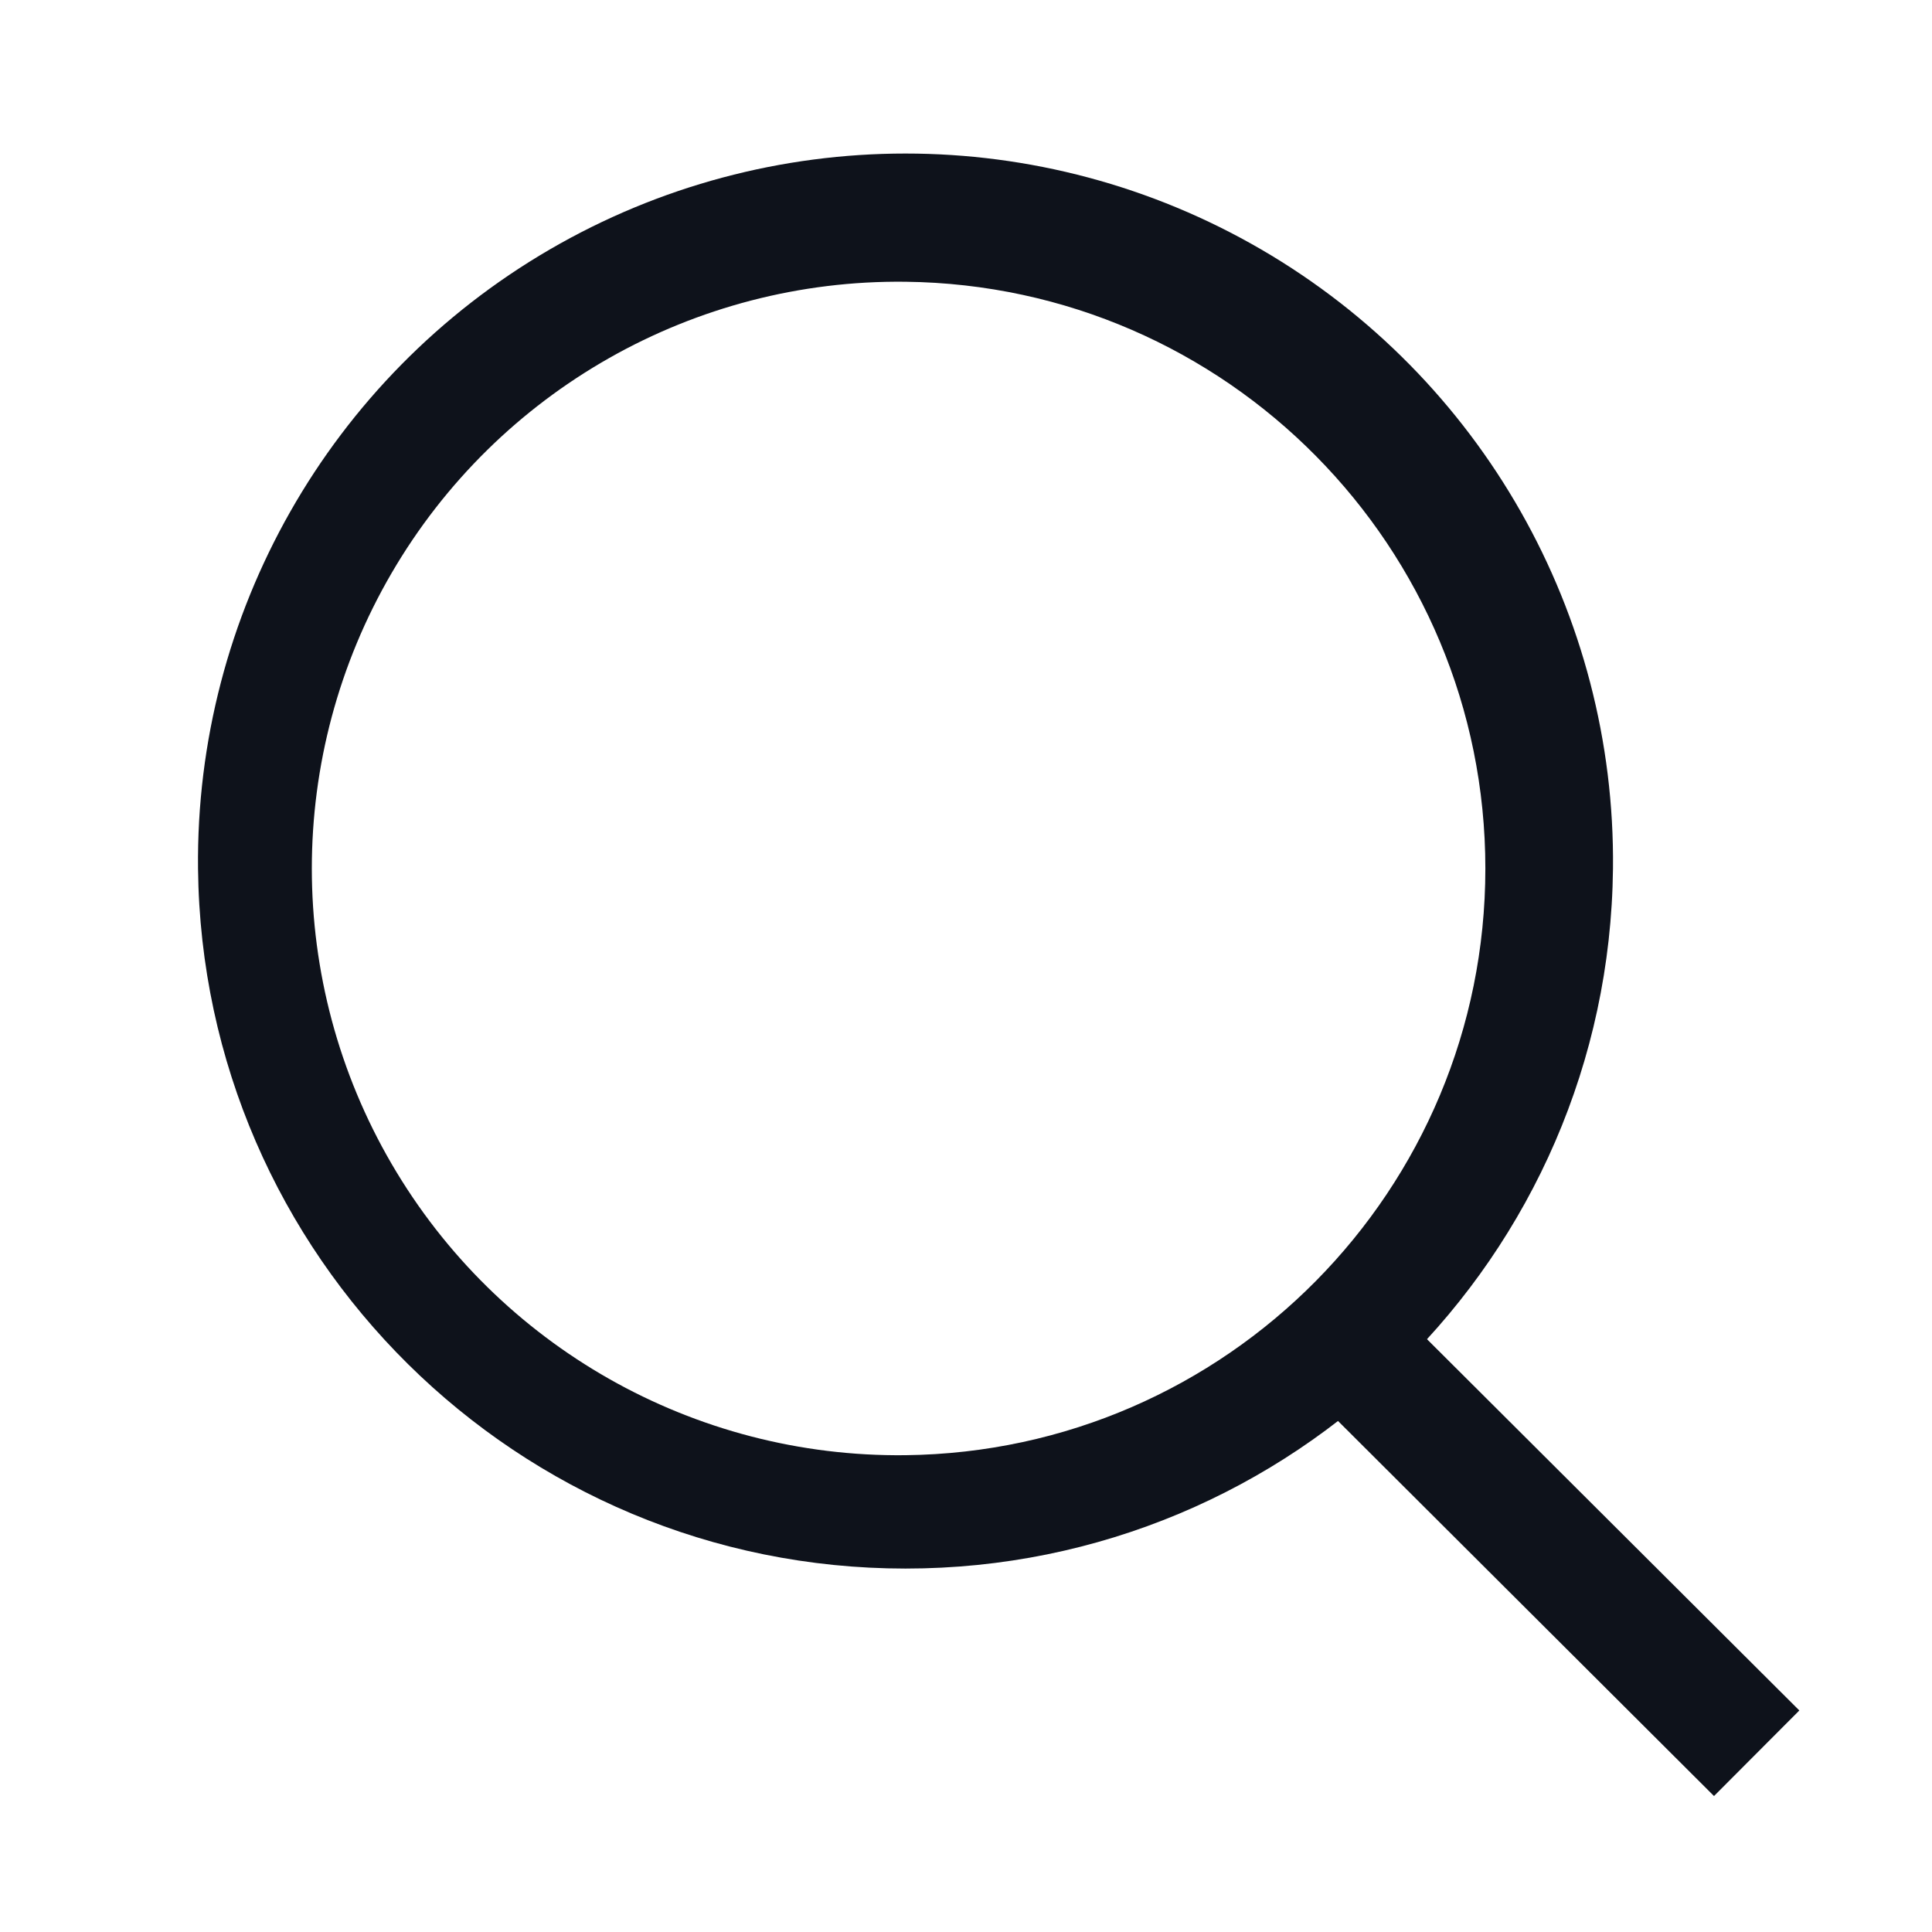
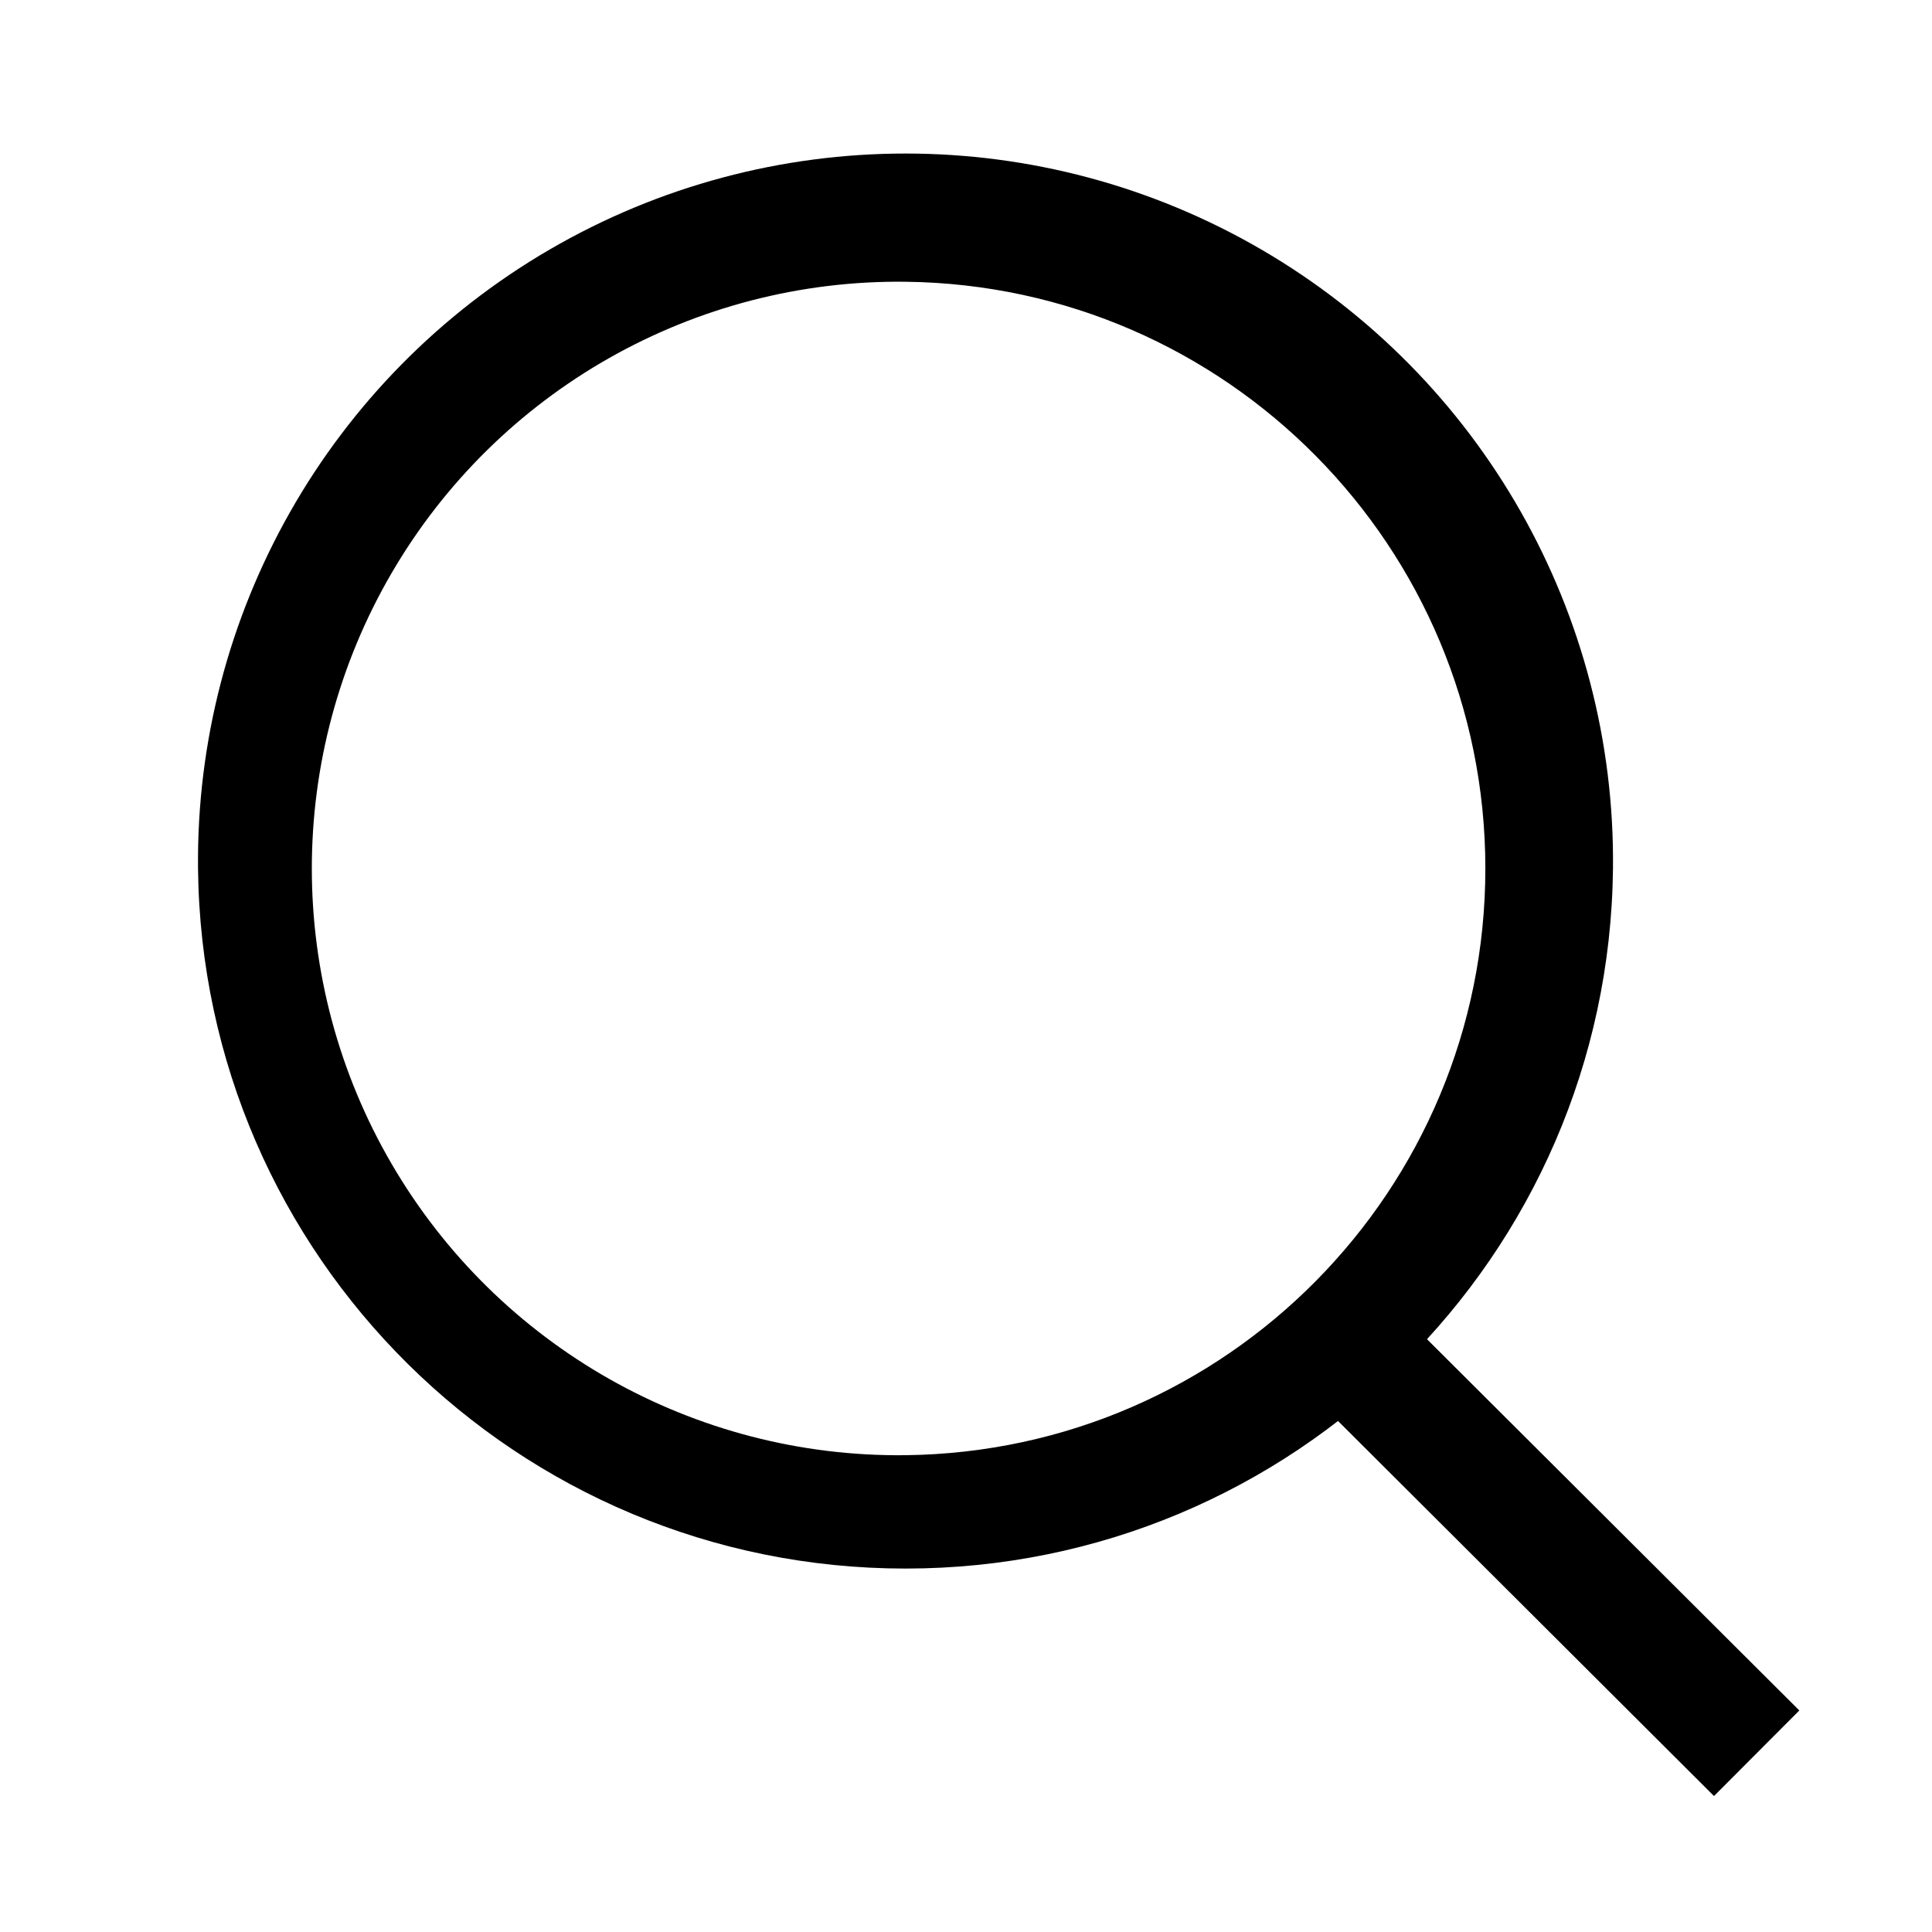
<svg xmlns="http://www.w3.org/2000/svg" width="24" height="24" fill="none" viewBox="0 0 24 24">
-   <path fill="#0E121B" fill-rule="evenodd" d="M11.248 3.5a7.289 7.289 0 1 0 0 14.577 7.289 7.289 0 0 0 0-14.577ZM2.46 10.79a8.789 8.789 0 1 1 17.577 0 8.789 8.789 0 0 1-17.577 0Z" clip-rule="evenodd" />
-   <path fill="#0E121B" fill-rule="evenodd" d="m16.736 15.648 5.616 5.6-1.06 1.063-5.615-5.601 1.06-1.062Z" clip-rule="evenodd" />
+   <path fill="currentColor" fill-rule="evenodd" d="M11.248 3.5a7.289 7.289 0 1 0 0 14.577 7.289 7.289 0 0 0 0-14.577ZM2.46 10.79a8.789 8.789 0 1 1 17.577 0 8.789 8.789 0 0 1-17.577 0Z" clip-rule="evenodd" />
+   <path fill="currentColor" fill-rule="evenodd" d="m16.736 15.648 5.616 5.6-1.06 1.063-5.615-5.601 1.06-1.062Z" clip-rule="evenodd" />
</svg>
